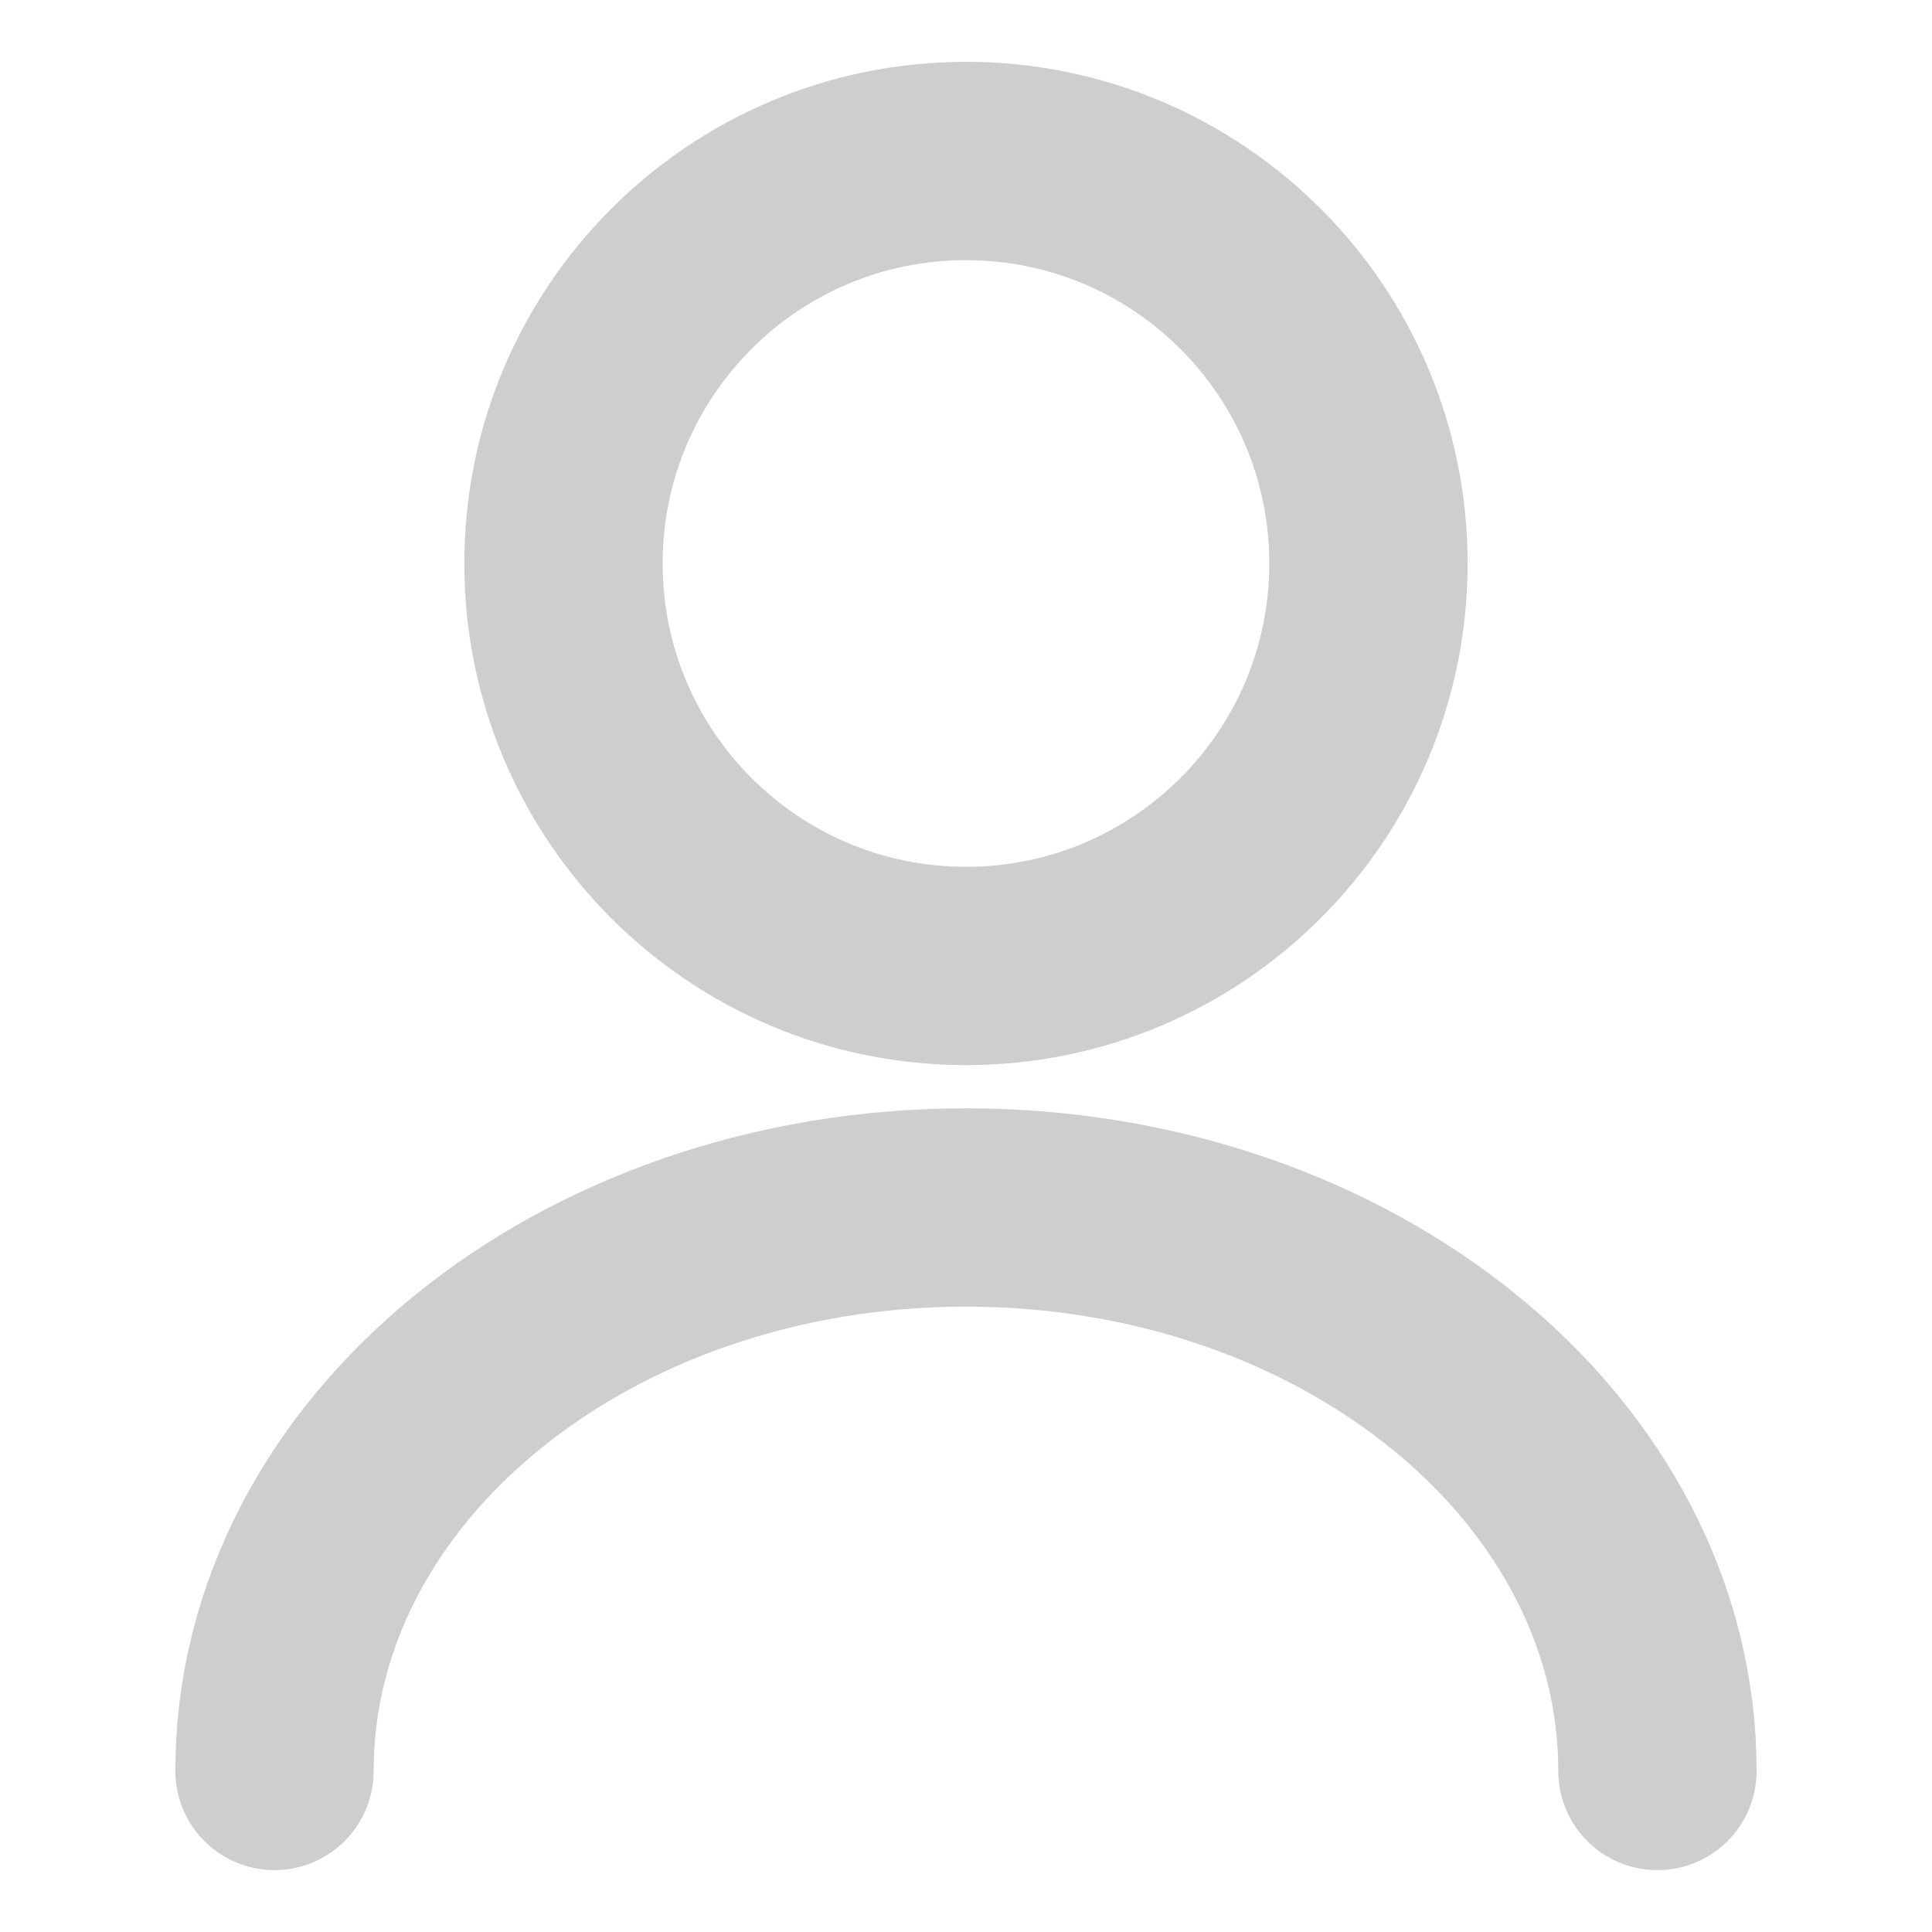
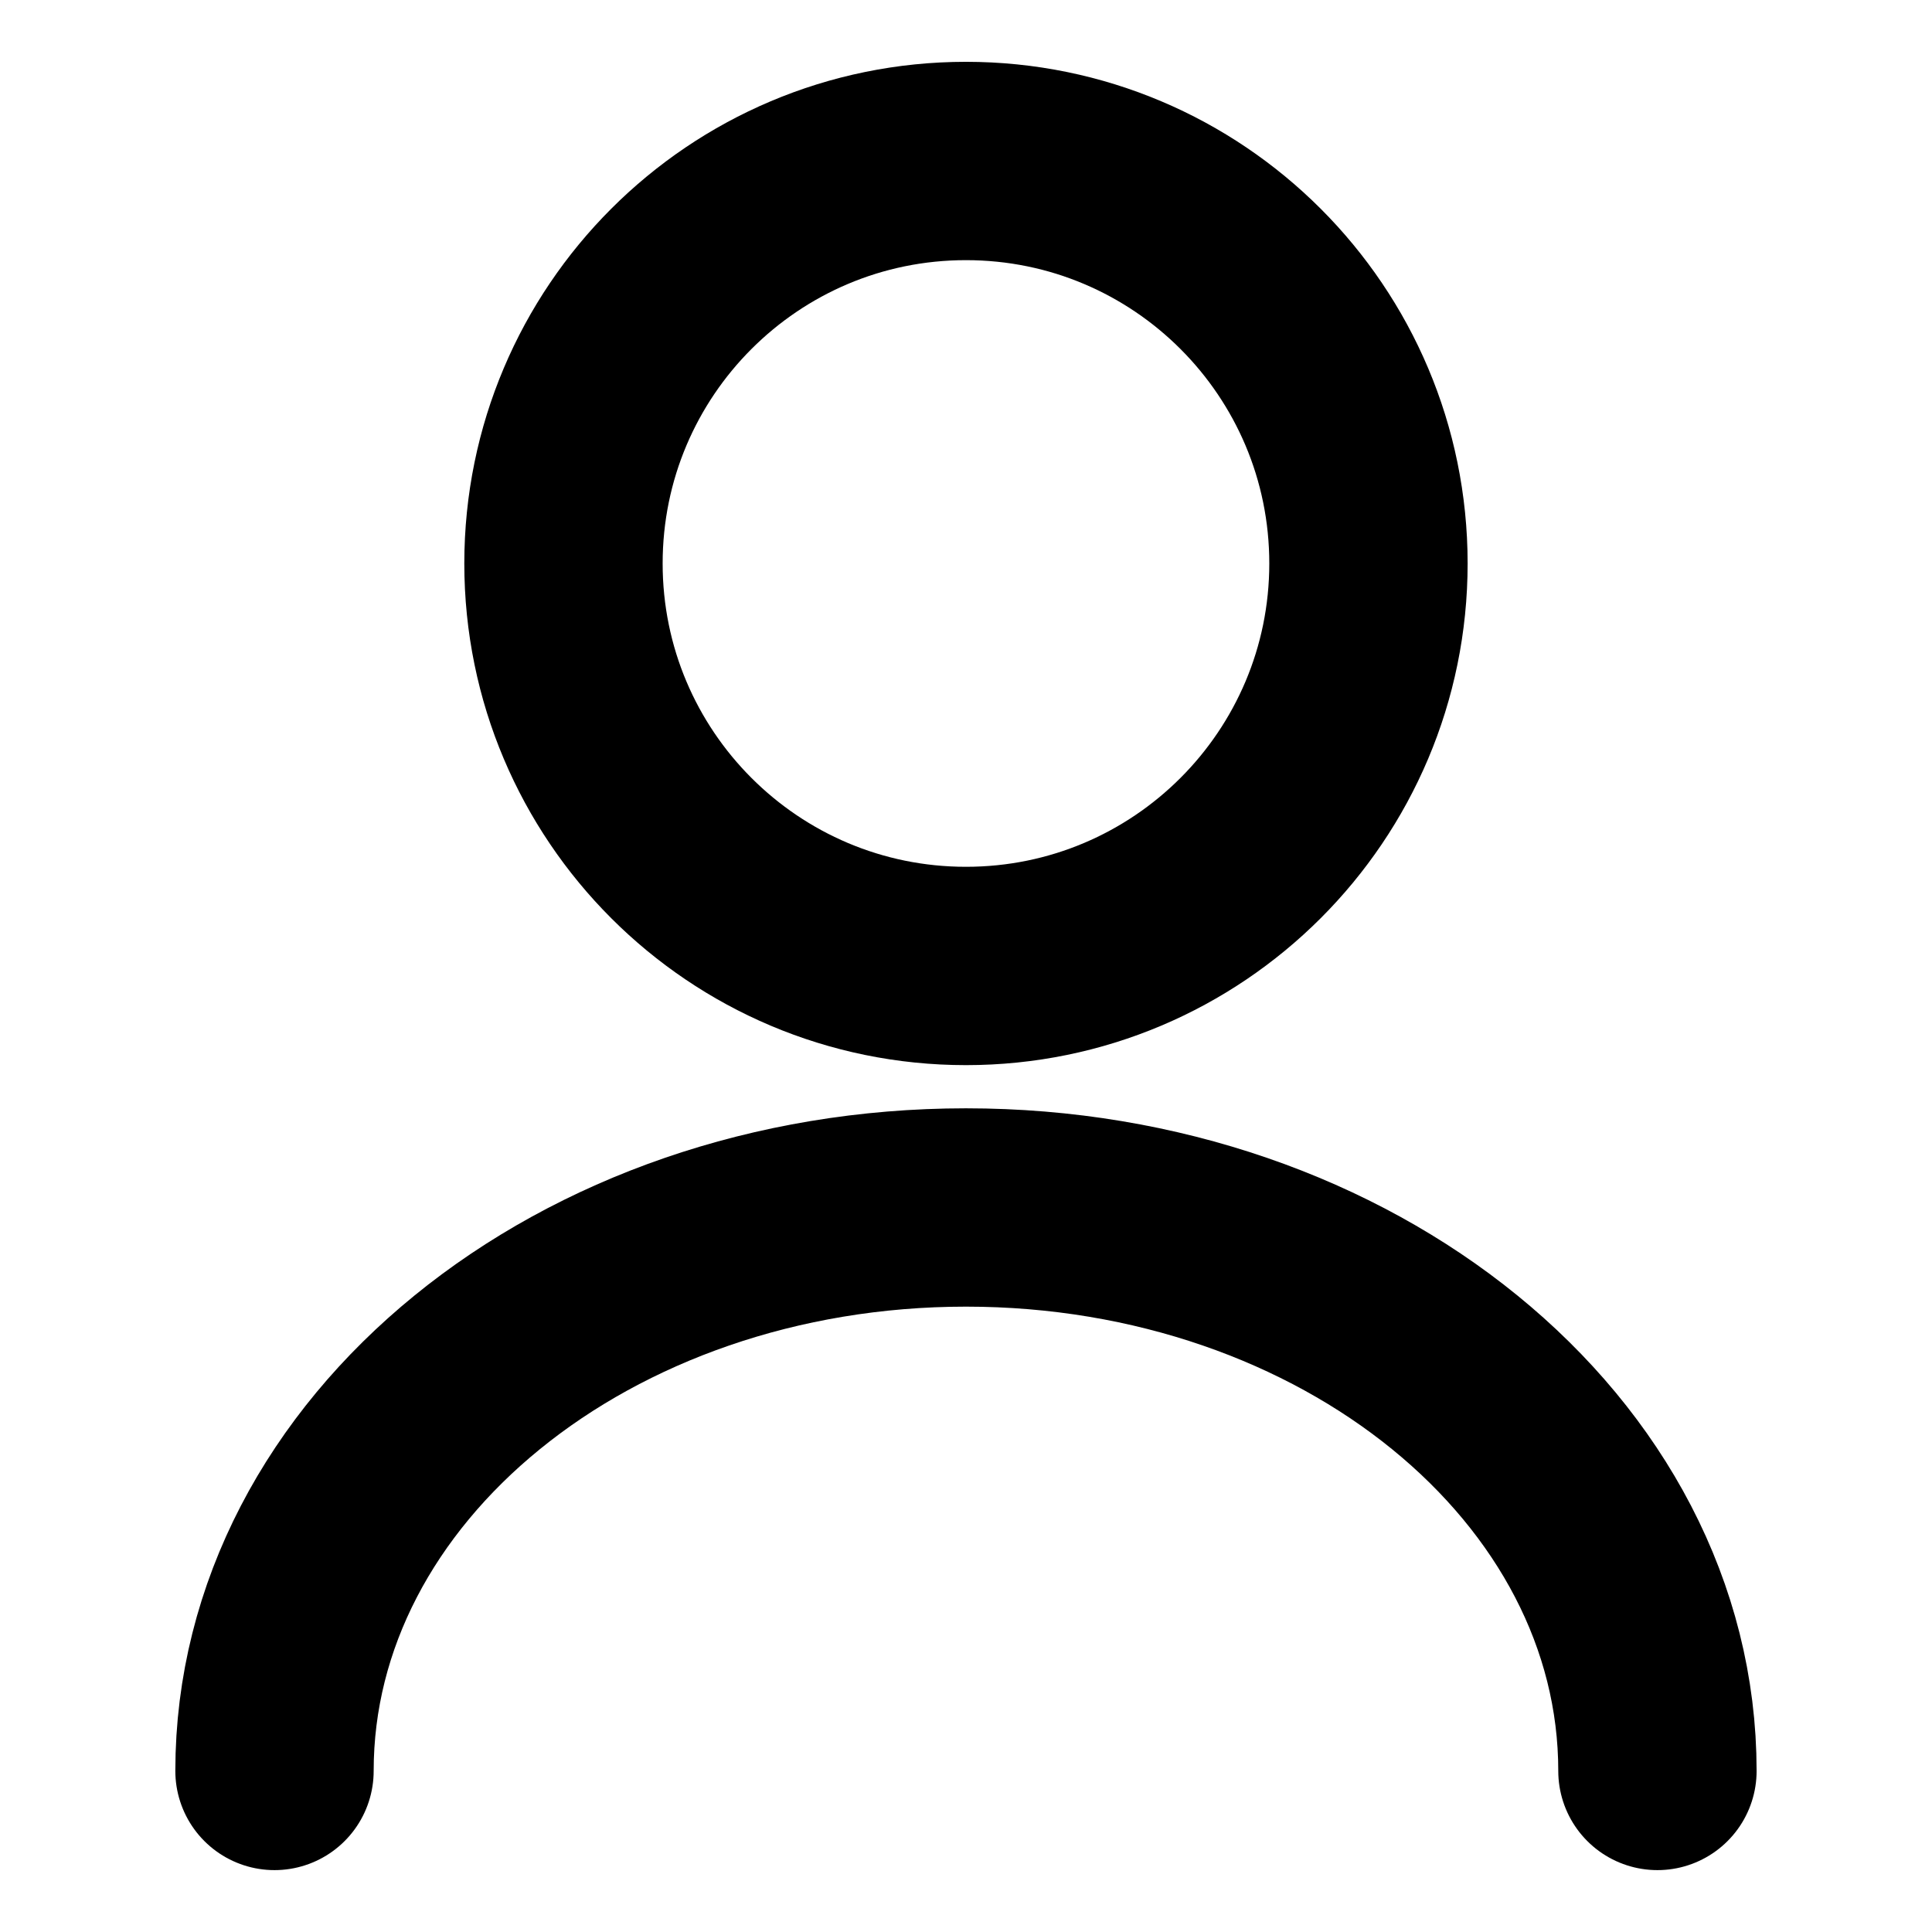
<svg xmlns="http://www.w3.org/2000/svg" id="user" width="29.223" height="29.223" viewBox="0 0 29.223 29.223">
-   <path id="Vector" d="M12.176,6.088A6.088,6.088,0,1,1,6.088,0,6.088,6.088,0,0,1,12.176,6.088Z" transform="translate(8.523 2.435)" fill="none" stroke="#cecece" stroke-linecap="round" stroke-linejoin="round" stroke-width="3" />
-   <path id="Vector-2" data-name="Vector" d="M20.918,8.523C20.918,3.811,16.231,0,10.459,0S0,3.811,0,8.523" transform="translate(4.152 18.264)" fill="none" stroke="#cecece" stroke-linecap="round" stroke-linejoin="round" stroke-width="3" />
+   <path id="Vector" d="M12.176,6.088A6.088,6.088,0,1,1,6.088,0,6.088,6.088,0,0,1,12.176,6.088Z" transform="translate(8.523 2.435)" fill="none" stroke="#000" stroke-linecap="round" stroke-linejoin="round" stroke-width="3" />
+   <path id="Vector-2" data-name="Vector" d="M20.918,8.523C20.918,3.811,16.231,0,10.459,0S0,3.811,0,8.523" transform="translate(4.152 18.264)" fill="none" stroke="#000" stroke-linecap="round" stroke-linejoin="round" stroke-width="3" />
  <path id="Vector-3" data-name="Vector" d="M0,0H29.223V29.223H0Z" transform="translate(0 0)" fill="none" opacity="0" />
</svg>
